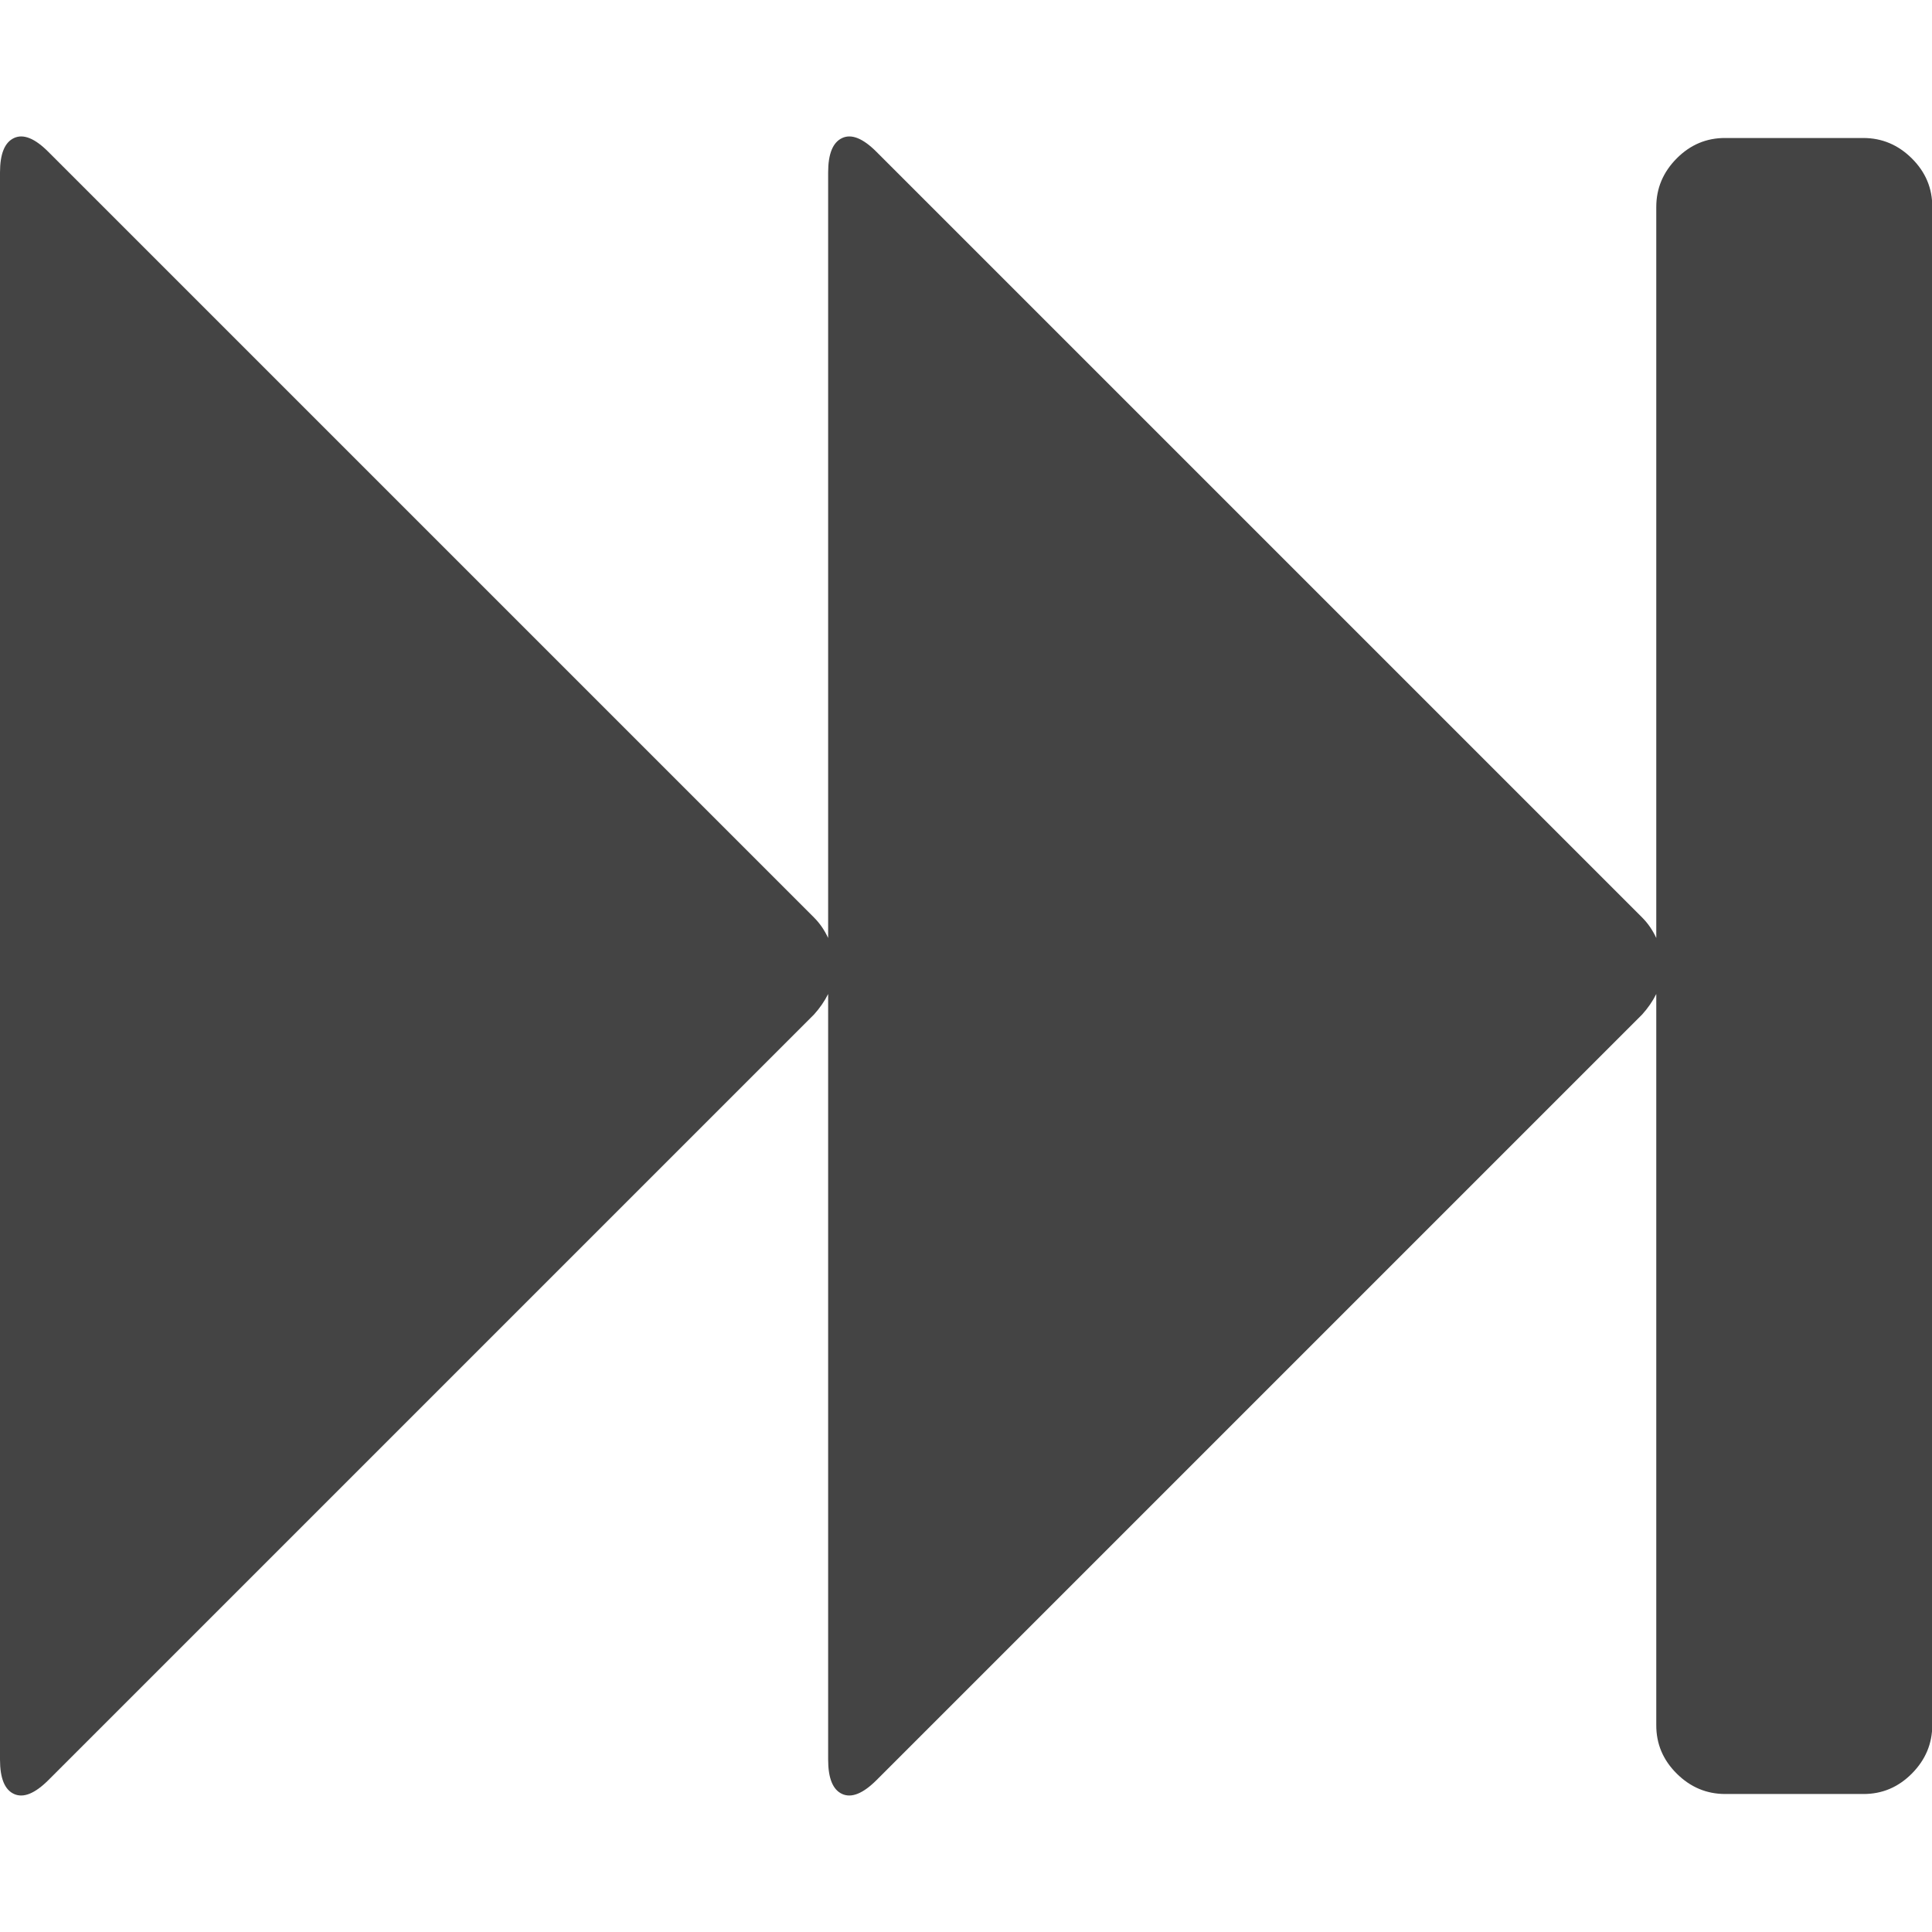
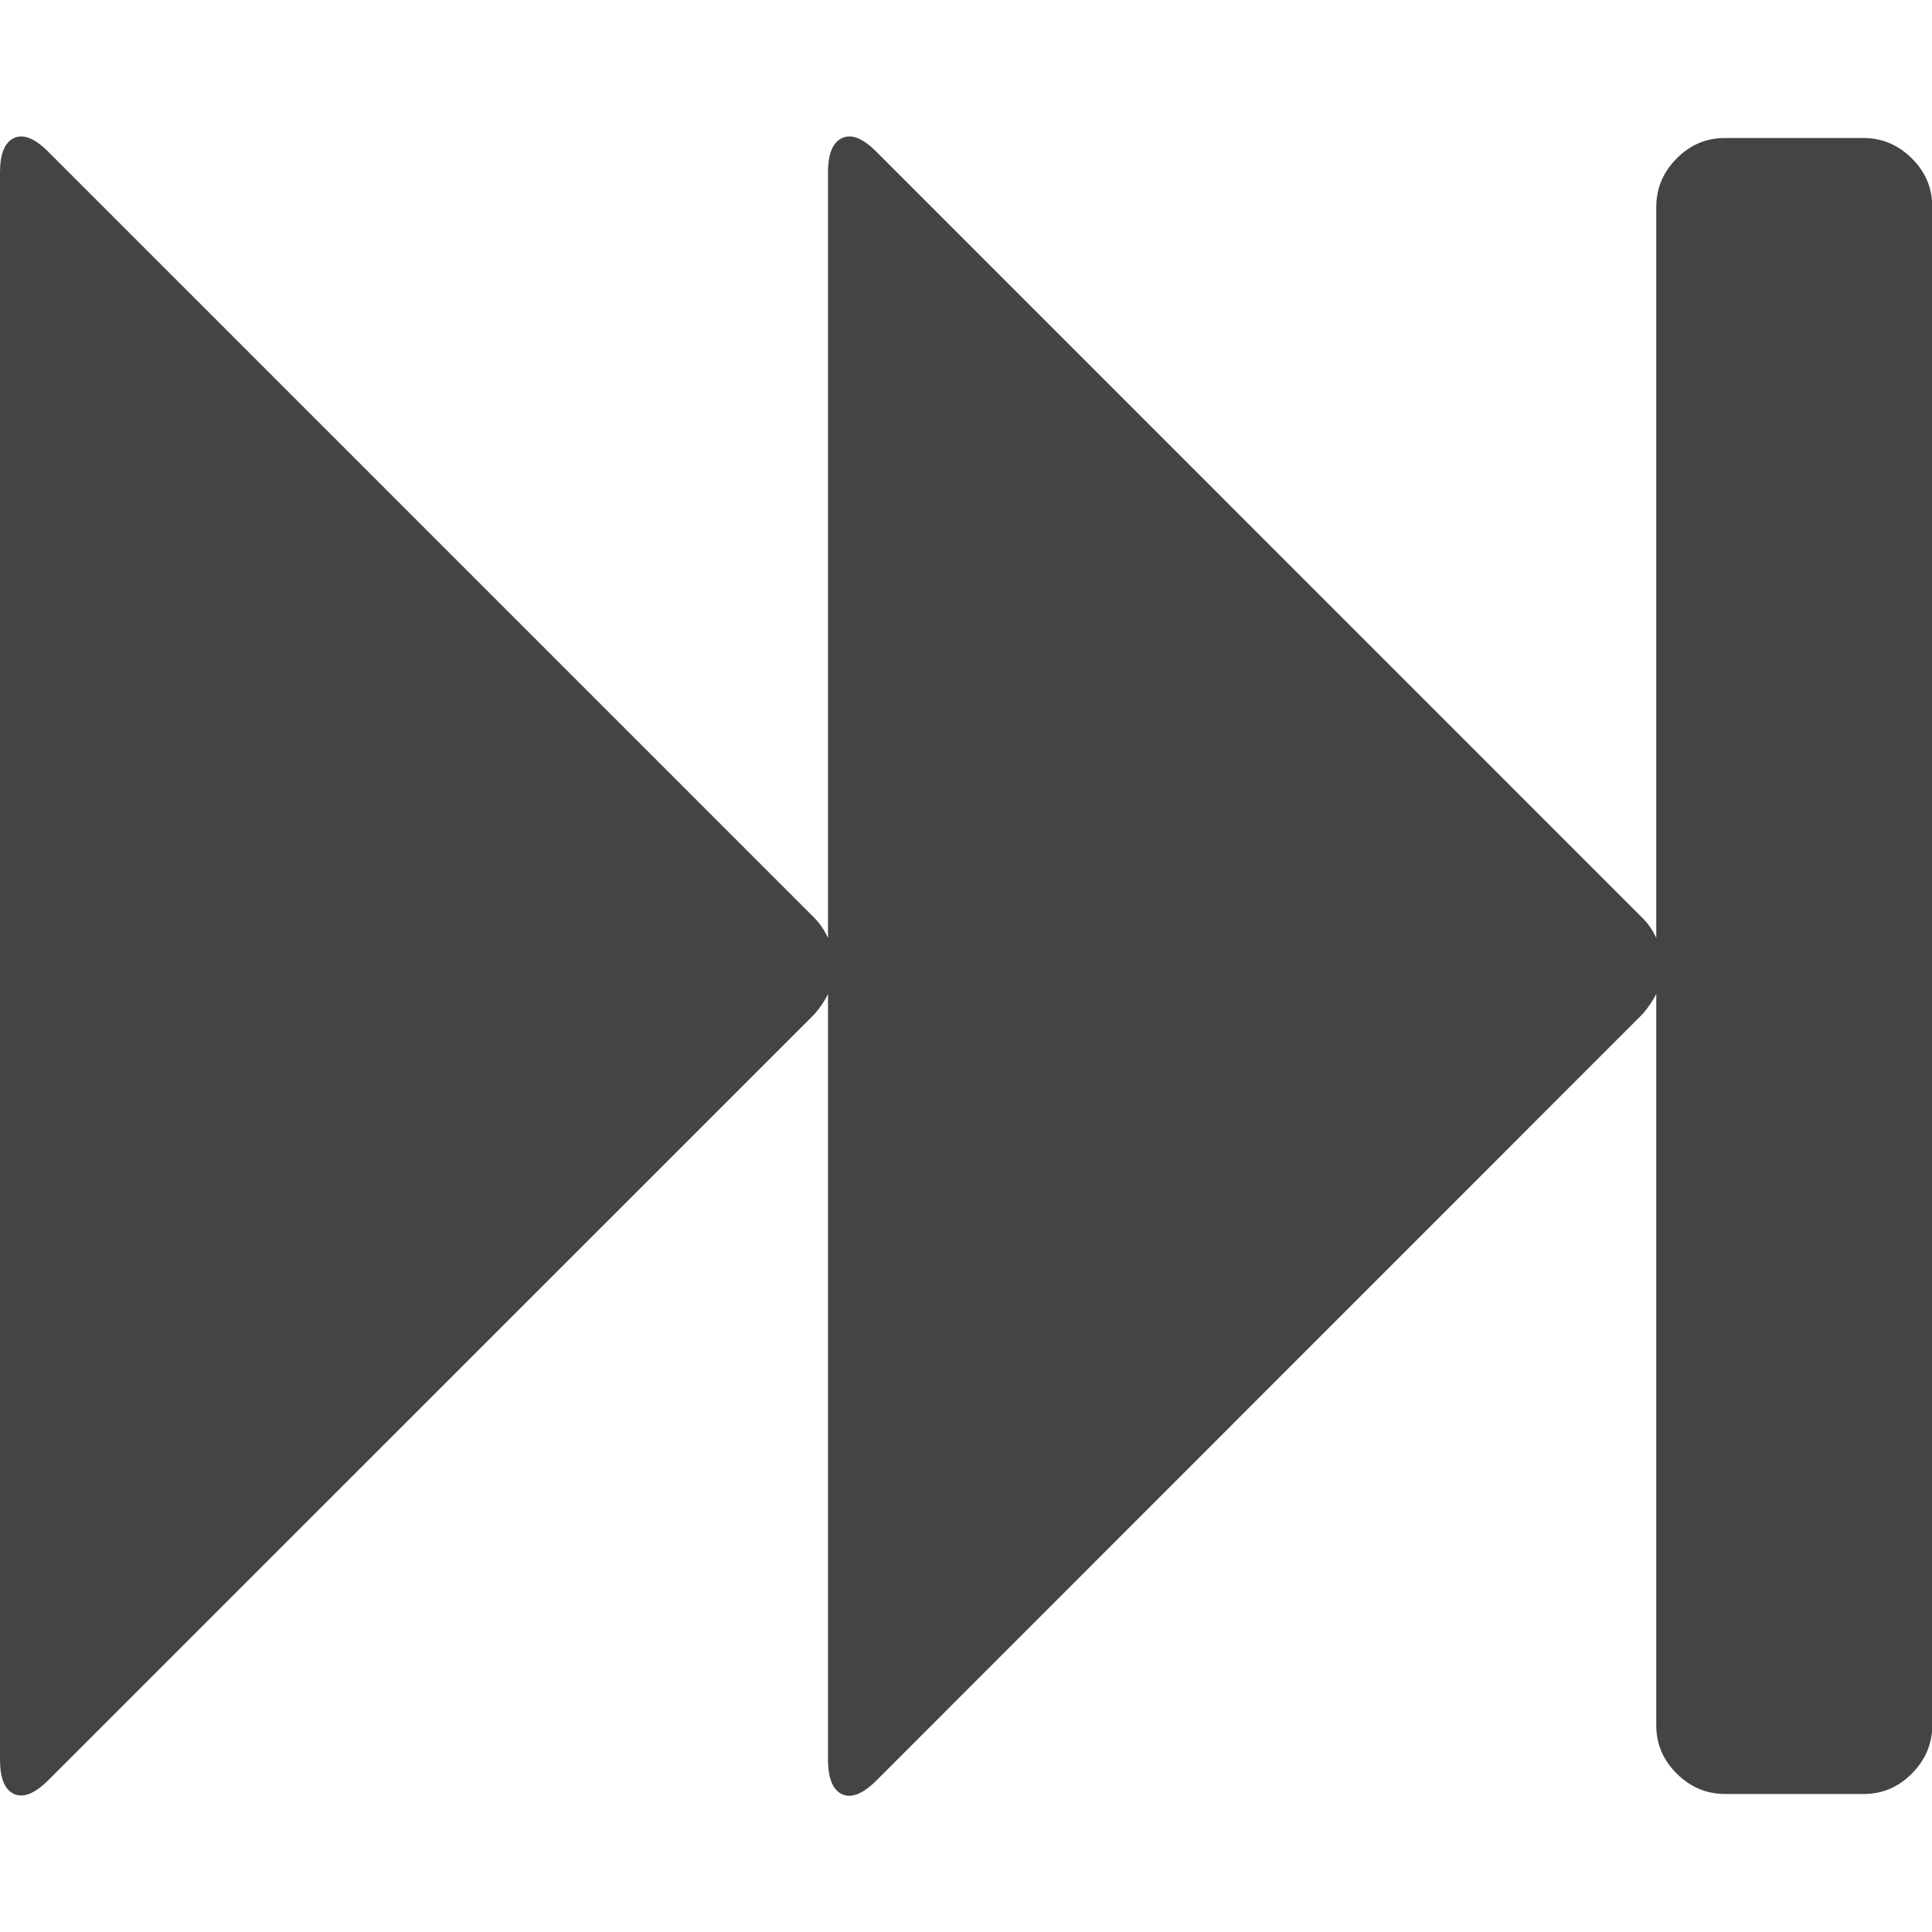
- <svg xmlns="http://www.w3.org/2000/svg" version="1.1" width="14" height="14" viewBox="0 0 14 14">
-   <path fill="#444444" d="M0.352 12.898q-0.148 0.148-0.25 0.102t-0.102-0.25v-11.5q0-0.203 0.102-0.25t0.25 0.102l5.547 5.547q0.062 0.062 0.102 0.148v-5.547q0-0.203 0.102-0.25t0.25 0.102l5.547 5.547q0.062 0.062 0.102 0.148v-5.297q0-0.203 0.148-0.352t0.352-0.148h1q0.203 0 0.352 0.148t0.148 0.352v11q0 0.203-0.148 0.352t-0.352 0.148h-1q-0.203 0-0.352-0.148t-0.148-0.352v-5.297q-0.039 0.078-0.102 0.148l-5.547 5.547q-0.148 0.148-0.25 0.102t-0.102-0.25v-5.547q-0.039 0.078-0.102 0.148z" />
+ <svg xmlns="http://www.w3.org/2000/svg" width="14" height="14" viewBox="0 0 14 14">
+   <path fill="#444" d="M.352 12.898q-.148.148-.25.102T0 12.75V1.25Q0 1.047.102 1t.25.102L5.9 6.65q.06.06.1.147V1.25q0-.203.103-.25t.25.102L11.9 6.65q.062.06.102.147V1.5q0-.203.148-.352T12.502 1h1q.203 0 .352.148t.148.352v11q0 .203-.148.352t-.352.148h-1q-.203 0-.352-.148t-.148-.352V7.203q-.04.078-.102.148L6.353 12.9q-.148.148-.25.102T6 12.75V7.203q-.038.078-.1.148z" />
</svg>
